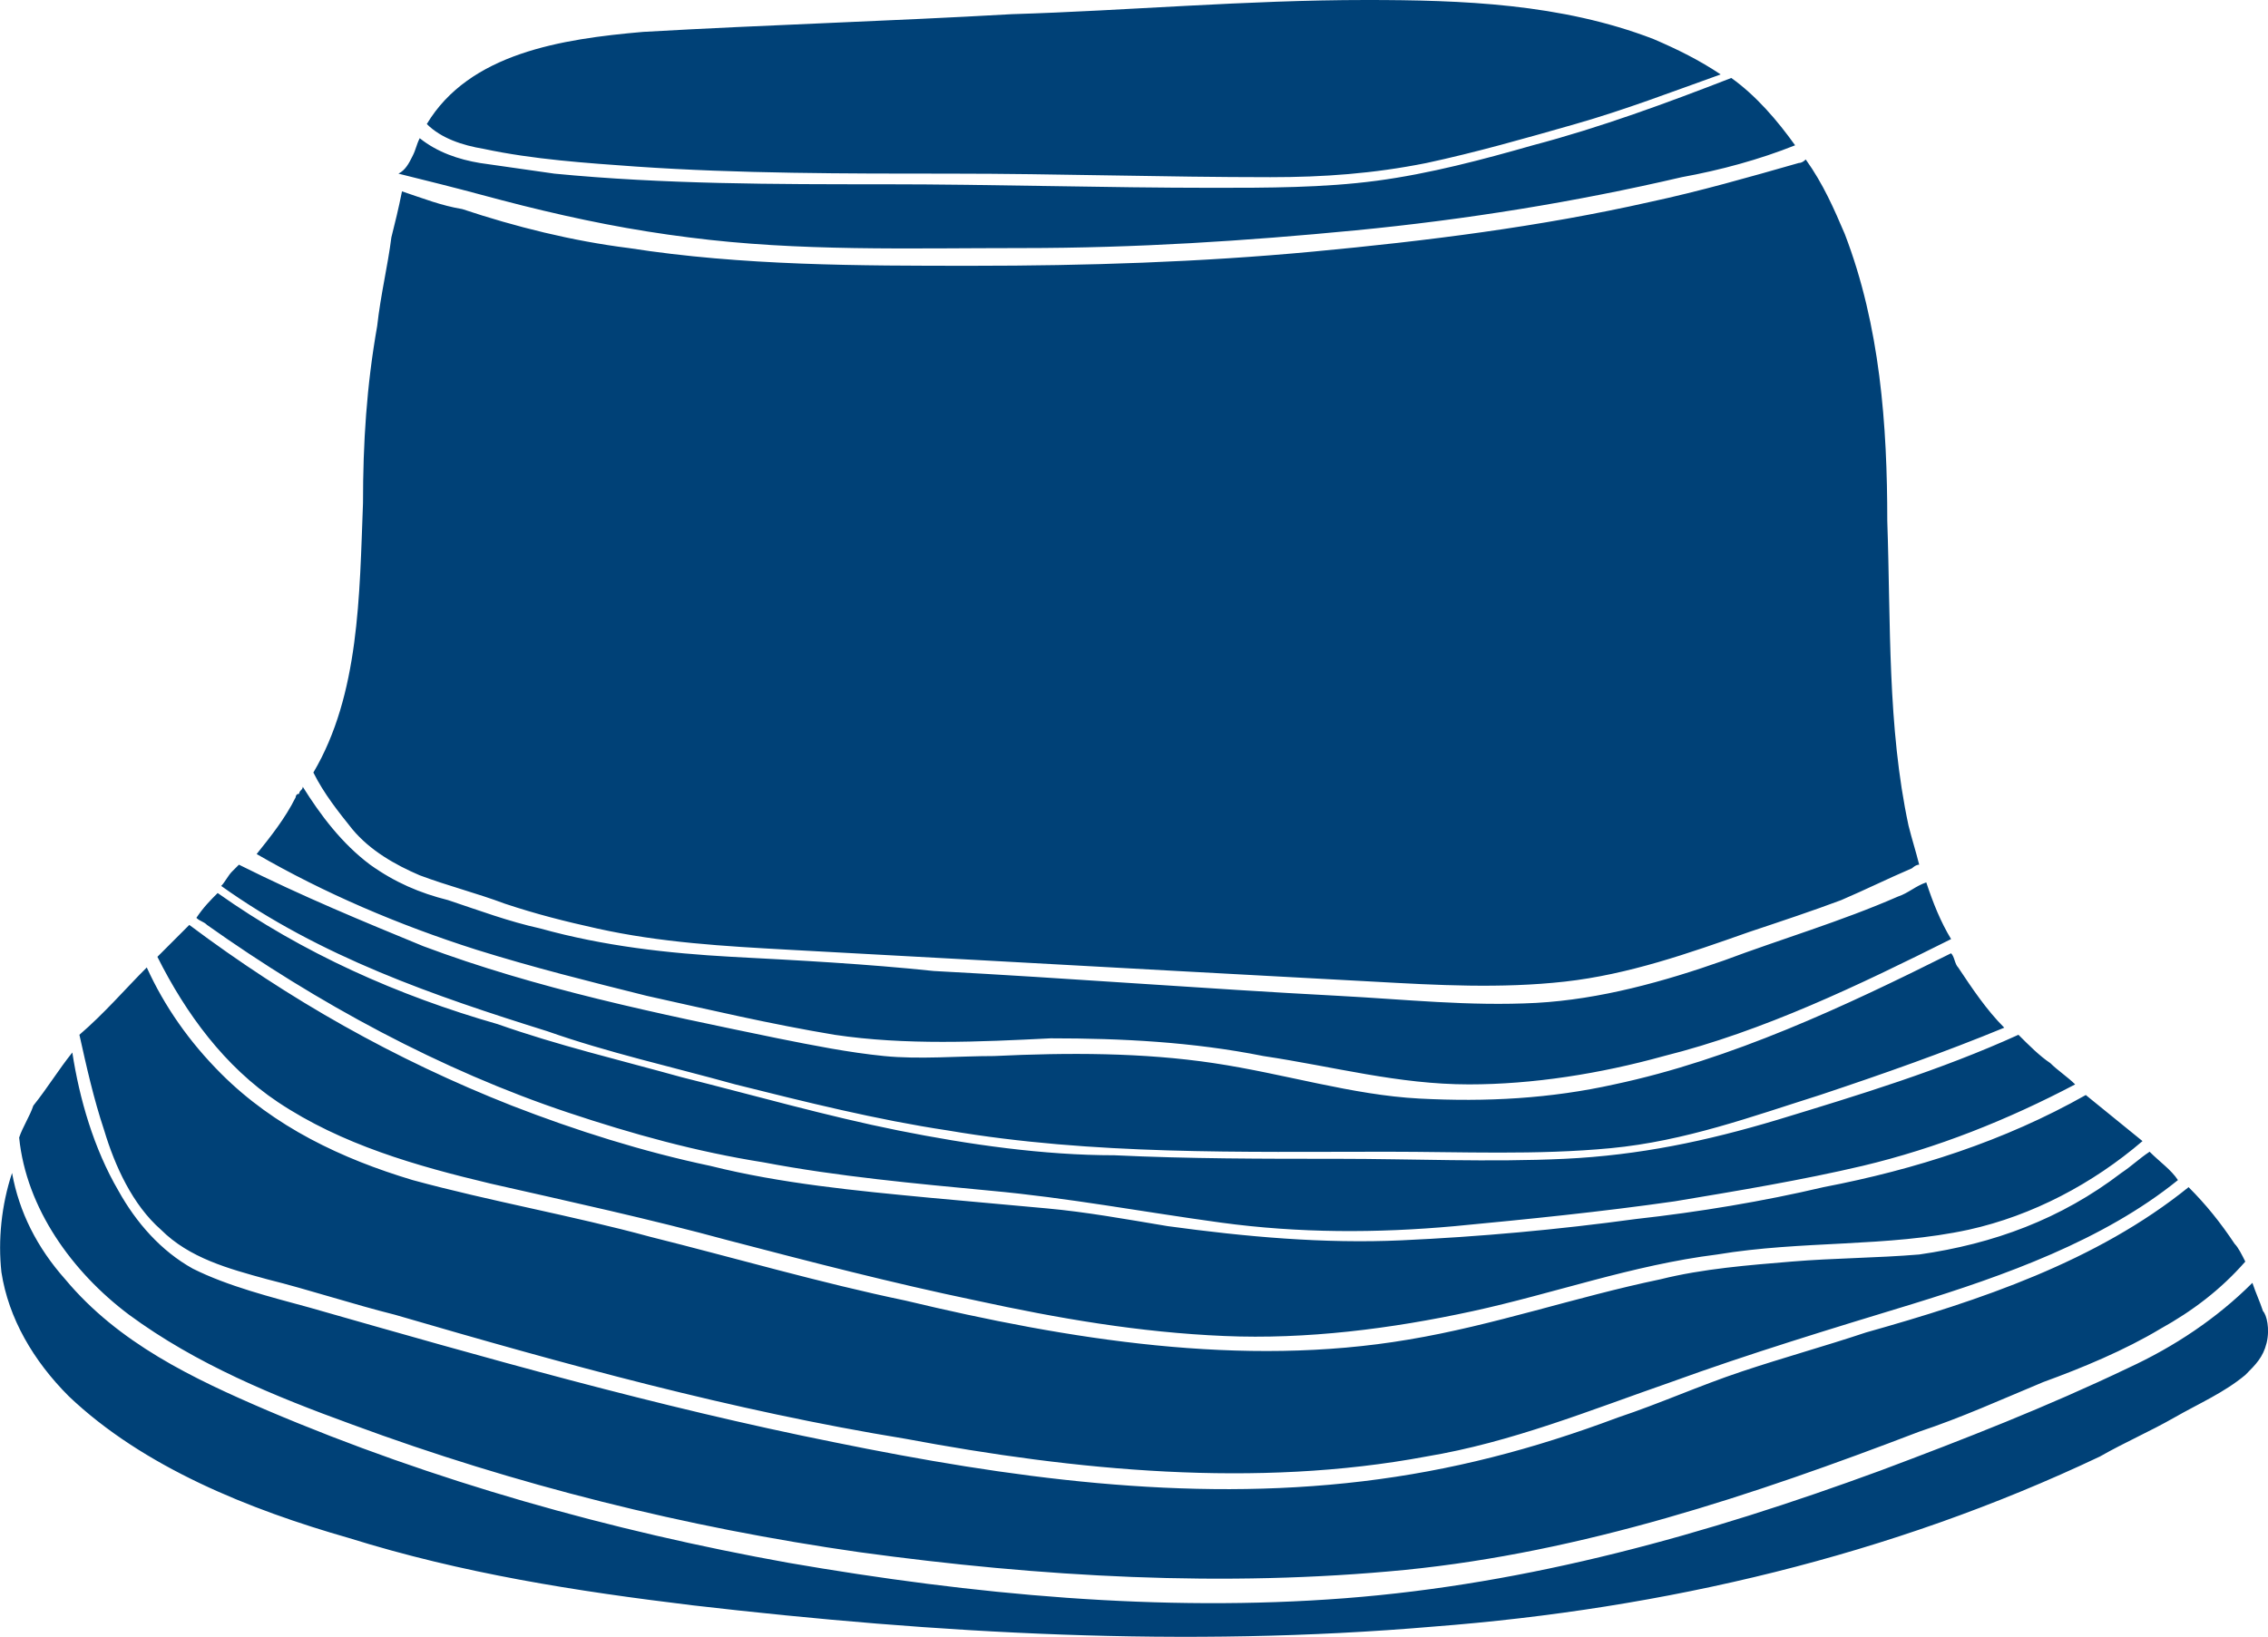
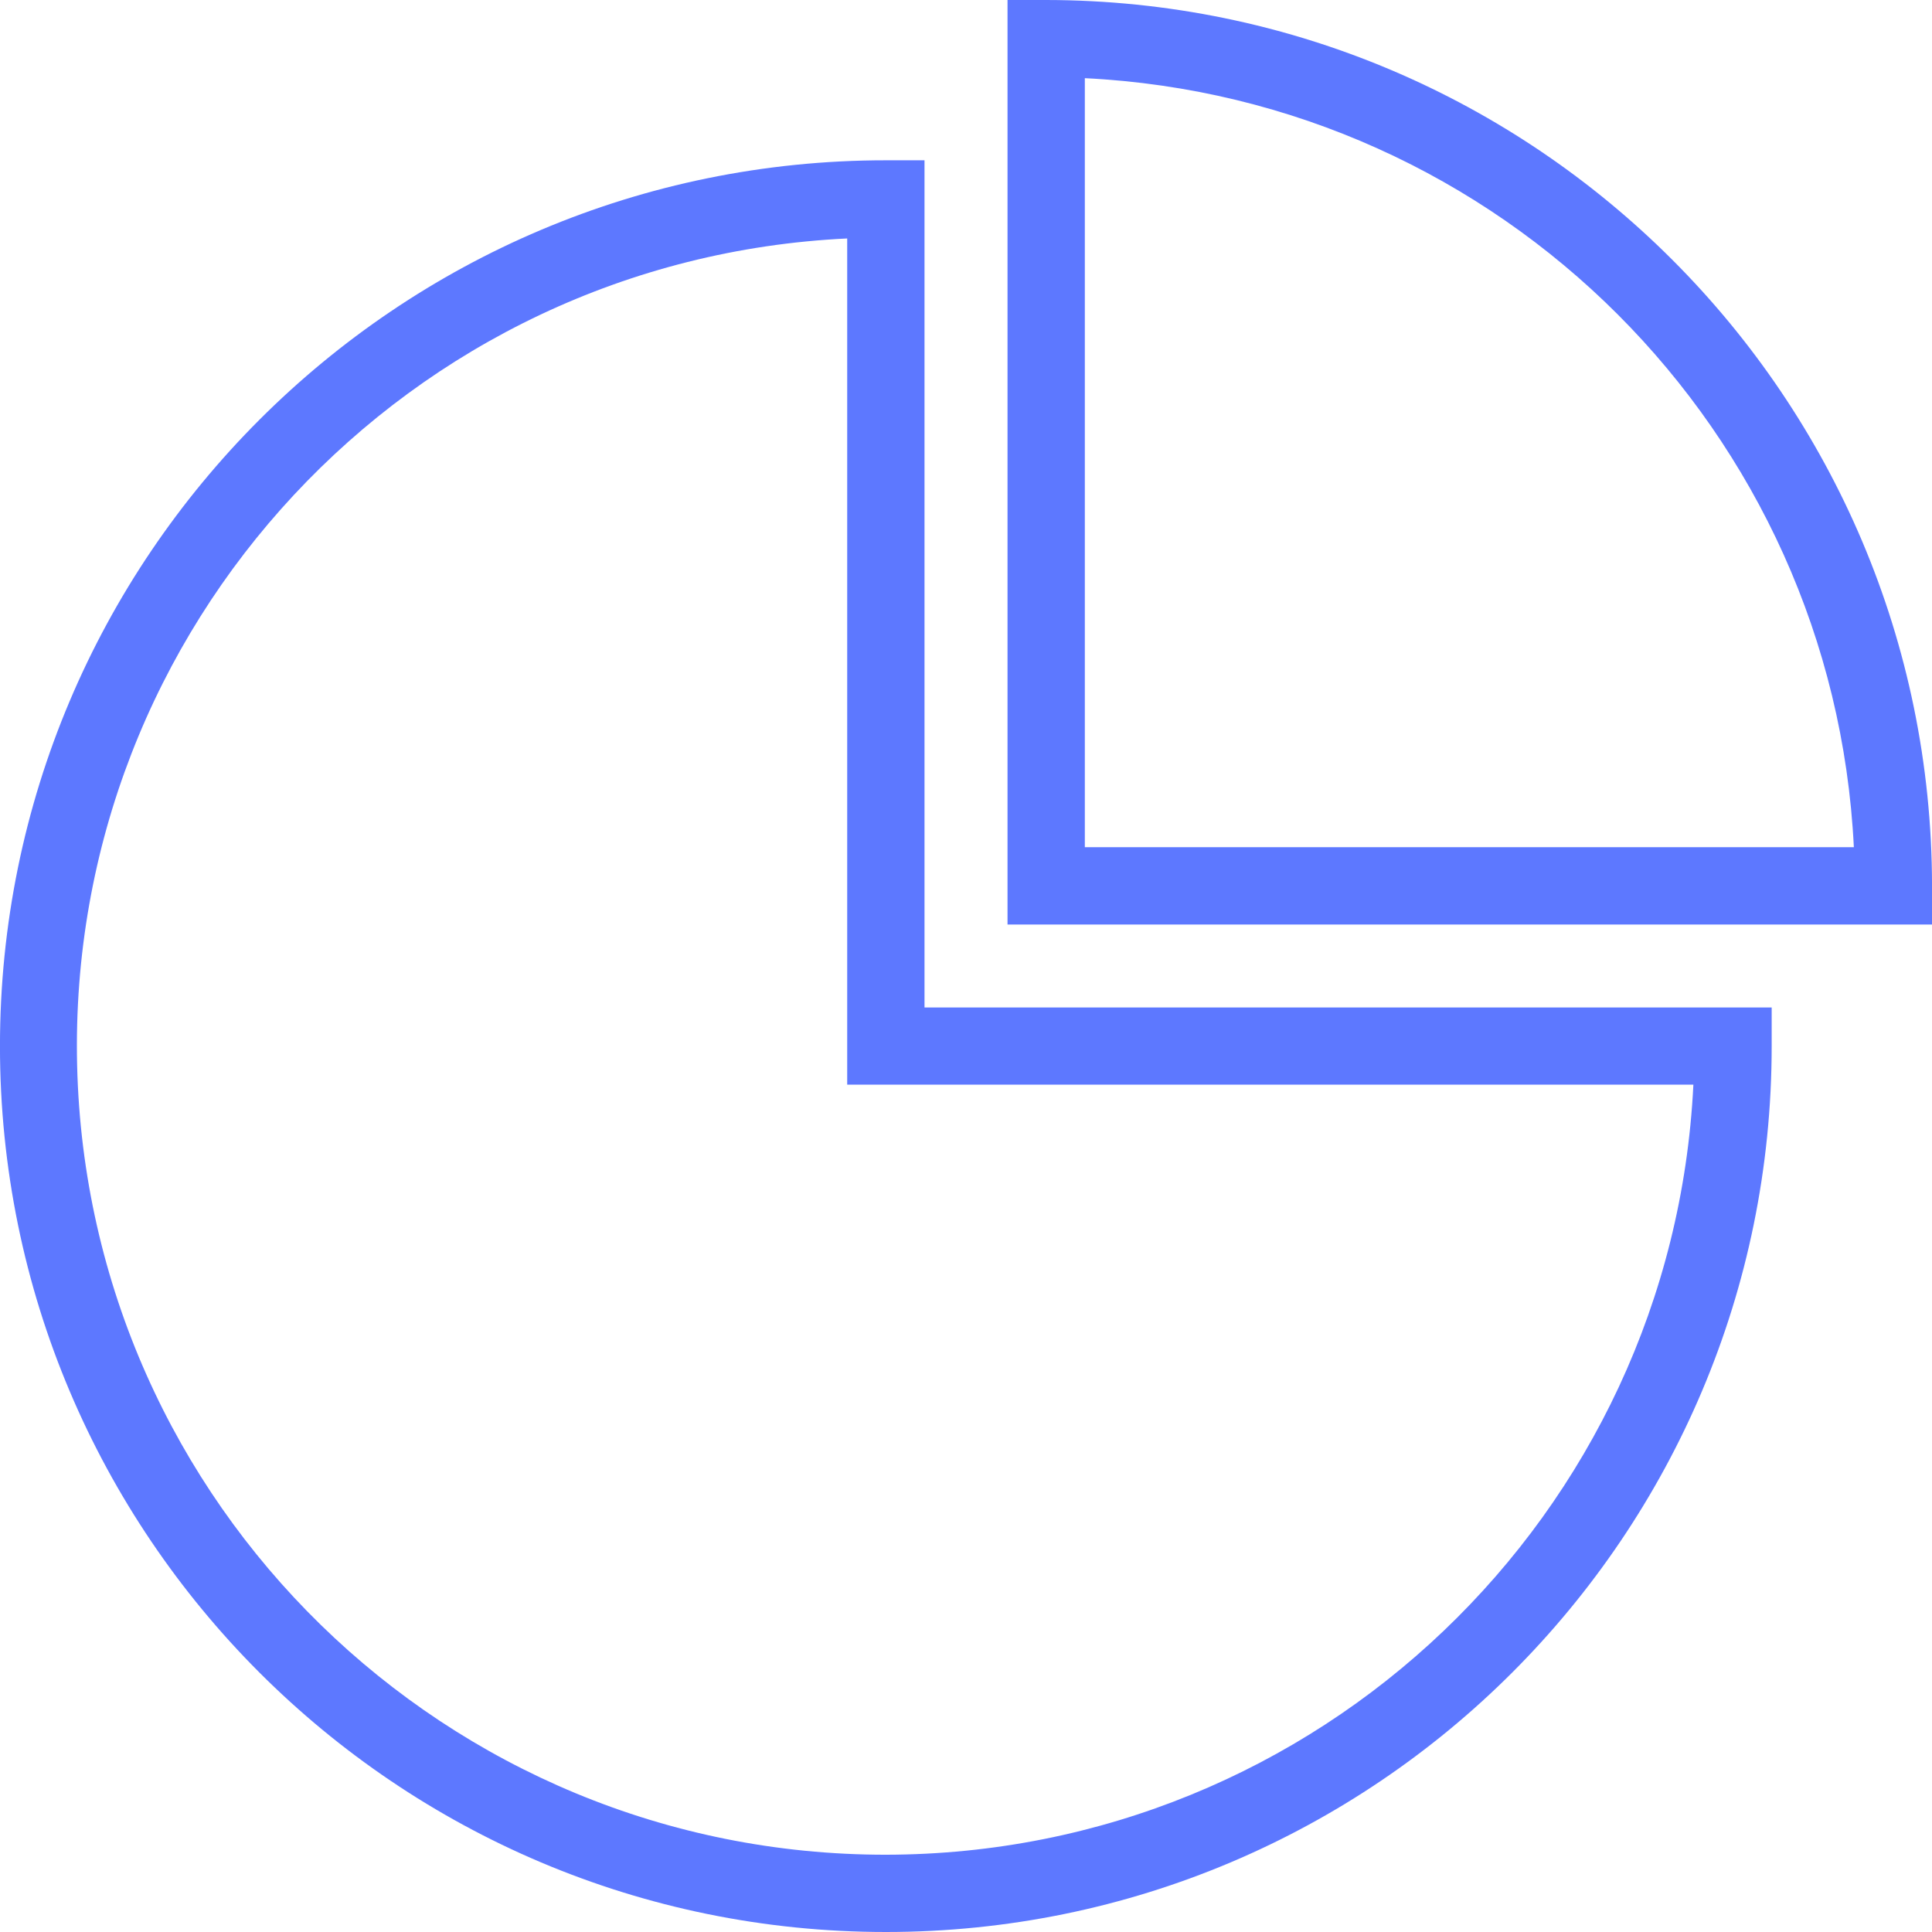
- <svg xmlns="http://www.w3.org/2000/svg" width="63.979" height="46.189" viewBox="0 0 63.98 46.19">
-   <path id="Path_1444" data-name="Path 1444" d="M18.14,.9c3.5-.2,6.9-.3,10.4-.5,3.3-.1,6.6-.4,10-.4,2.7,0,5.5,.1,8.1,1.1,.7,.3,1.3,.6,1.9,1-1.4,.5-2.7,1-4.1,1.4-1.4,.4-2.8,.8-4.2,1.1-1.5,.3-2.9,.4-4.4,.4-3,0-6-.1-9-.1s-6,0-8.9-.2c-1.4-.1-2.9-.2-4.3-.5-.6-.1-1.2-.3-1.6-.7,1.2-2,3.8-2.4,6.1-2.6Zm-6.5,3.5c.1-.2,.1-.3,.2-.5h0c.5,.4,1.1,.6,1.7,.7l2.1,.3c3.1,.3,6.2,.3,9.3,.3s6.2,.1,9.3,.1c1.5,0,3.1,0,4.6-.2s3-.6,4.4-1c1.9-.5,3.8-1.2,5.6-1.9,.7,.5,1.3,1.2,1.8,1.9-1,.4-2.1,.7-3.2,.9-3,.7-6.1,1.2-9.2,1.5-3.1,.3-6.2,.5-9.4,.5s-6.3,.1-9.4-.3c-1.6-.2-3.1-.5-4.7-.9-.8-.2-1.5-.4-2.3-.6l-1.2-.3c.2-.1,.3-.3,.4-.5Zm-1.4,9.8c0-1.7,.1-3.3,.4-5,.1-.9,.3-1.7,.4-2.5,.1-.4,.2-.8,.3-1.3,.6,.2,1.1,.4,1.7,.5,1.5,.5,3.1,.9,4.7,1.1,3.2,.5,6.5,.5,9.7,.5s6.4-.1,9.6-.4c3.2-.3,6.4-.7,9.5-1.4,1.4-.3,2.8-.7,4.2-1.1q.1,0,.2-.1c.5,.7,.8,1.4,1.1,2.1,1,2.6,1.2,5.4,1.2,8.1,.1,2.9,0,5.8,.6,8.6,.1,.4,.2,.7,.3,1.1-.1,0-.2,.1-.2,.1-.7,.3-1.3,.6-2,.9-.8,.3-1.7,.6-2.6,.9-1.7,.6-3.4,1.2-5.2,1.4s-3.6,.1-5.4,0c-3.7-.2-7.4-.4-11-.6-1.8-.1-3.7-.2-5.5-.3s-3.6-.2-5.4-.6c-.9-.2-1.7-.4-2.6-.7-.8-.3-1.6-.5-2.4-.8-.7-.3-1.4-.7-1.9-1.3-.4-.5-.8-1-1.1-1.6,1.3-2.2,1.3-5,1.4-7.6Zm-1.8,8.2c0-.1,.1-.1,.1-.2,.5,.8,1.1,1.6,1.9,2.2,.7,.5,1.4,.8,2.2,1,.9,.3,1.7,.6,2.6,.8,1.8,.5,3.6,.7,5.4,.8,1.9,.1,3.8,.2,5.7,.4,3.8,.2,7.6,.5,11.4,.7,1.9,.1,3.7,.3,5.6,.2,1.8-.1,3.6-.6,5.3-1.2,1.6-.6,3.3-1.1,4.9-1.8,.3-.1,.5-.3,.8-.4,.2,.6,.4,1.1,.7,1.6-2.6,1.3-5.3,2.6-8.1,3.3-1.8,.5-3.7,.8-5.5,.8-2,0-3.8-.5-5.8-.8-2-.4-4-.5-6-.5-2,.1-4.1,.2-6.1-.1-1.8-.3-3.5-.7-5.3-1.1-1.6-.4-3.2-.8-4.8-1.3-2.2-.7-4.3-1.6-6.2-2.7,.4-.5,.8-1,1.1-1.6,0,0,0-.1,.1-.1Zm3.5,4.3c3.2,1.2,6.6,1.9,10,2.6,1,.2,2,.4,3,.5s2.1,0,3.1,0c2.1-.1,4.2-.1,6.2,.2s3.9,.9,5.8,1c1.9,.1,3.7,0,5.5-.4,3.3-.7,6.5-2.2,9.5-3.7,.1,.1,.1,.3,.2,.4,.4,.6,.8,1.2,1.3,1.7-1.7,.7-3.4,1.3-5.2,1.9-1.9,.6-3.8,1.3-5.9,1.5-2.1,.2-4.2,.1-6.3,.1-4.1,0-8.3,.1-12.4-.6-2-.3-4-.8-6-1.3-1.8-.5-3.6-.9-5.3-1.5-3.2-1-6.4-2.1-9.2-4.1,.1-.1,.2-.3,.3-.4l.2-.2c1.8,.9,3.5,1.6,5.2,2.3Zm-5.8-1.5c2.4,1.7,5.1,2.9,7.9,3.7,1.7,.6,3.4,1,5.2,1.5,2,.5,4.1,1.1,6.1,1.5s4.1,.7,6.1,.7c2.1,.1,4.2,.1,6.3,.1s4.3,.1,6.4,0c2.1-.1,4-.5,6-1.1,2.3-.7,4.6-1.4,6.8-2.4,.3,.3,.6,.6,.9,.8,.2,.2,.5,.4,.7,.6-1.9,1-3.9,1.8-6,2.3-1.7,.4-3.5,.7-5.3,1-2.1,.3-4.1,.5-6.2,.7-2.2,.2-4.4,.2-6.6-.1-2.2-.3-4.3-.7-6.5-.9-2.1-.2-4.3-.4-6.4-.8-1.9-.3-3.7-.8-5.5-1.4-3.6-1.2-7.1-3.1-10.2-5.3-.1-.1-.2-.1-.3-.2,.2-.3,.4-.5,.6-.7Zm8.3,6c1.8,.7,3.7,1.3,5.6,1.7,2,.5,4.1,.7,6.2,.9l3.3,.3c1.1,.1,2.2,.3,3.4,.5,2.2,.3,4.4,.5,6.6,.4,2.2-.1,4.4-.3,6.6-.6,1.8-.2,3.6-.5,5.3-.9,2.6-.5,5.1-1.3,7.4-2.6,.5,.4,1.1,.9,1.6,1.3-1.4,1.2-3.1,2.1-4.9,2.5-2.3,.5-4.7,.3-7.1,.7-2.4,.3-4.6,1.1-6.9,1.6-2.3,.5-4.7,.8-7,.7-2.4-.1-4.7-.5-7-1-2.4-.5-4.7-1.1-7-1.7-2.2-.6-4.5-1.1-6.7-1.6-2.1-.5-4.2-1.1-6-2.3-1.5-1-2.6-2.5-3.4-4.1l.9-.9c2.8,2.1,5.8,3.8,9.1,5.1Zm-10.3-3.9c.5,1.1,1.2,2.1,2.1,3,1.5,1.5,3.4,2.4,5.4,3,2.2,.6,4.5,1,6.7,1.6,2.4,.6,4.8,1.3,7.2,1.8,4.6,1.1,9.5,1.9,14.2,1.1,2.4-.4,4.7-1.2,7.1-1.7,1.2-.3,2.5-.4,3.7-.5s2.4-.1,3.6-.2c2.1-.3,4-1,5.7-2.3,.3-.2,.5-.4,.8-.6,.3,.3,.6,.5,.8,.8-2.1,1.7-4.9,2.7-7.5,3.5-2.3,.7-4.6,1.4-6.8,2.2-2.3,.8-4.5,1.7-6.9,2.1-4.8,.9-9.9,.4-14.7-.5-4.9-.8-9.6-2.1-14.4-3.5-1.2-.3-2.4-.7-3.6-1-1.1-.3-2.2-.6-3-1.4-.8-.7-1.3-1.8-1.6-2.8-.3-.9-.5-1.8-.7-2.7,.7-.6,1.3-1.3,1.9-1.9Zm-2.1,2.4c.2,1.3,.6,2.7,1.3,3.9,.5,.9,1.2,1.7,2.1,2.2,1,.5,2.2,.8,3.3,1.1,4.9,1.4,9.8,2.8,14.8,3.8,4.9,1,9.9,1.7,14.9,1.1,2.5-.3,4.8-.9,7.2-1.8,1.2-.4,2.3-.9,3.5-1.3,1.2-.4,2.3-.7,3.5-1.1,3.2-.9,6.5-2,9.1-4.1,.5,.5,.9,1,1.3,1.6,.1,.1,.2,.3,.3,.5-.7,.8-1.5,1.4-2.4,1.9-1,.6-2.2,1.1-3.3,1.5-1.2,.5-2.3,1-3.5,1.4-4.7,1.8-9.5,3.4-14.5,3.9-5.1,.5-10.3,.2-15.4-.5-4.9-.7-9.7-1.9-14.3-3.6-2.2-.8-4.4-1.7-6.3-3.1-1.6-1.2-2.9-3-3.1-5,.1-.3,.3-.6,.4-.9,.4-.5,.7-1,1.1-1.5Zm61.9,8.2c-.1,.4-.3,.6-.6,.9-.6,.5-1.3,.8-2,1.2s-1.4,.7-2.1,1.1c-5.9,2.8-12.3,4.3-18.8,4.8-7,.6-14,.2-20.9-.6-3.3-.4-6.5-.9-9.7-1.9-2.8-.8-5.8-2-7.9-4-1-1-1.7-2.2-1.9-3.5-.1-.9,0-1.9,.3-2.8,.2,1.1,.7,2.1,1.5,3,1.5,1.8,3.6,2.8,5.7,3.7,4.7,2,9.7,3.4,14.7,4.3,5.2,.9,10.5,1.4,15.7,1s10.2-1.8,15.1-3.6c2.4-.9,4.7-1.8,7-2.9,1.3-.6,2.5-1.4,3.5-2.4,.1,.3,.2,.5,.3,.8,.1,.1,.2,.5,.1,.9Z" fill="#004177" />
+ <svg xmlns="http://www.w3.org/2000/svg" id="_101-pie-chart" data-name="101-pie-chart" width="63.93" height="63.93" viewBox="0 0 63.93 63.93">
+   <g id="Group_1237" data-name="Group 1237" transform="translate(0 5.304)">
+     <g id="Group_1236" data-name="Group 1236">
+       <path id="Path_1444" data-name="Path 1444" d="M30.592,68.88V40.846H29.313A29.313,29.313,0,1,0,58.625,70.159V68.88H30.592ZM29.313,96.915a26.756,26.756,0,0,1-1.279-53.482v28h28A26.789,26.789,0,0,1,29.313,96.915Z" transform="translate(0 -40.846)" fill="#5d78ff" />
+     </g>
+   </g>
+   <g id="Group_1239" data-name="Group 1239" transform="translate(33.339)">
+     <g id="Group_1238" data-name="Group 1238">
+       <path id="Path_1445" data-name="Path 1445" d="M258.01,0h-1.279V30.592h30.592V29.313A29.346,29.346,0,0,0,258.01,0Zm1.279,28.034V2.587a26.794,26.794,0,0,1,25.447,25.447H259.288Z" transform="translate(-256.731)" fill="#5d78ff" />
+     </g>
+   </g>
</svg>
